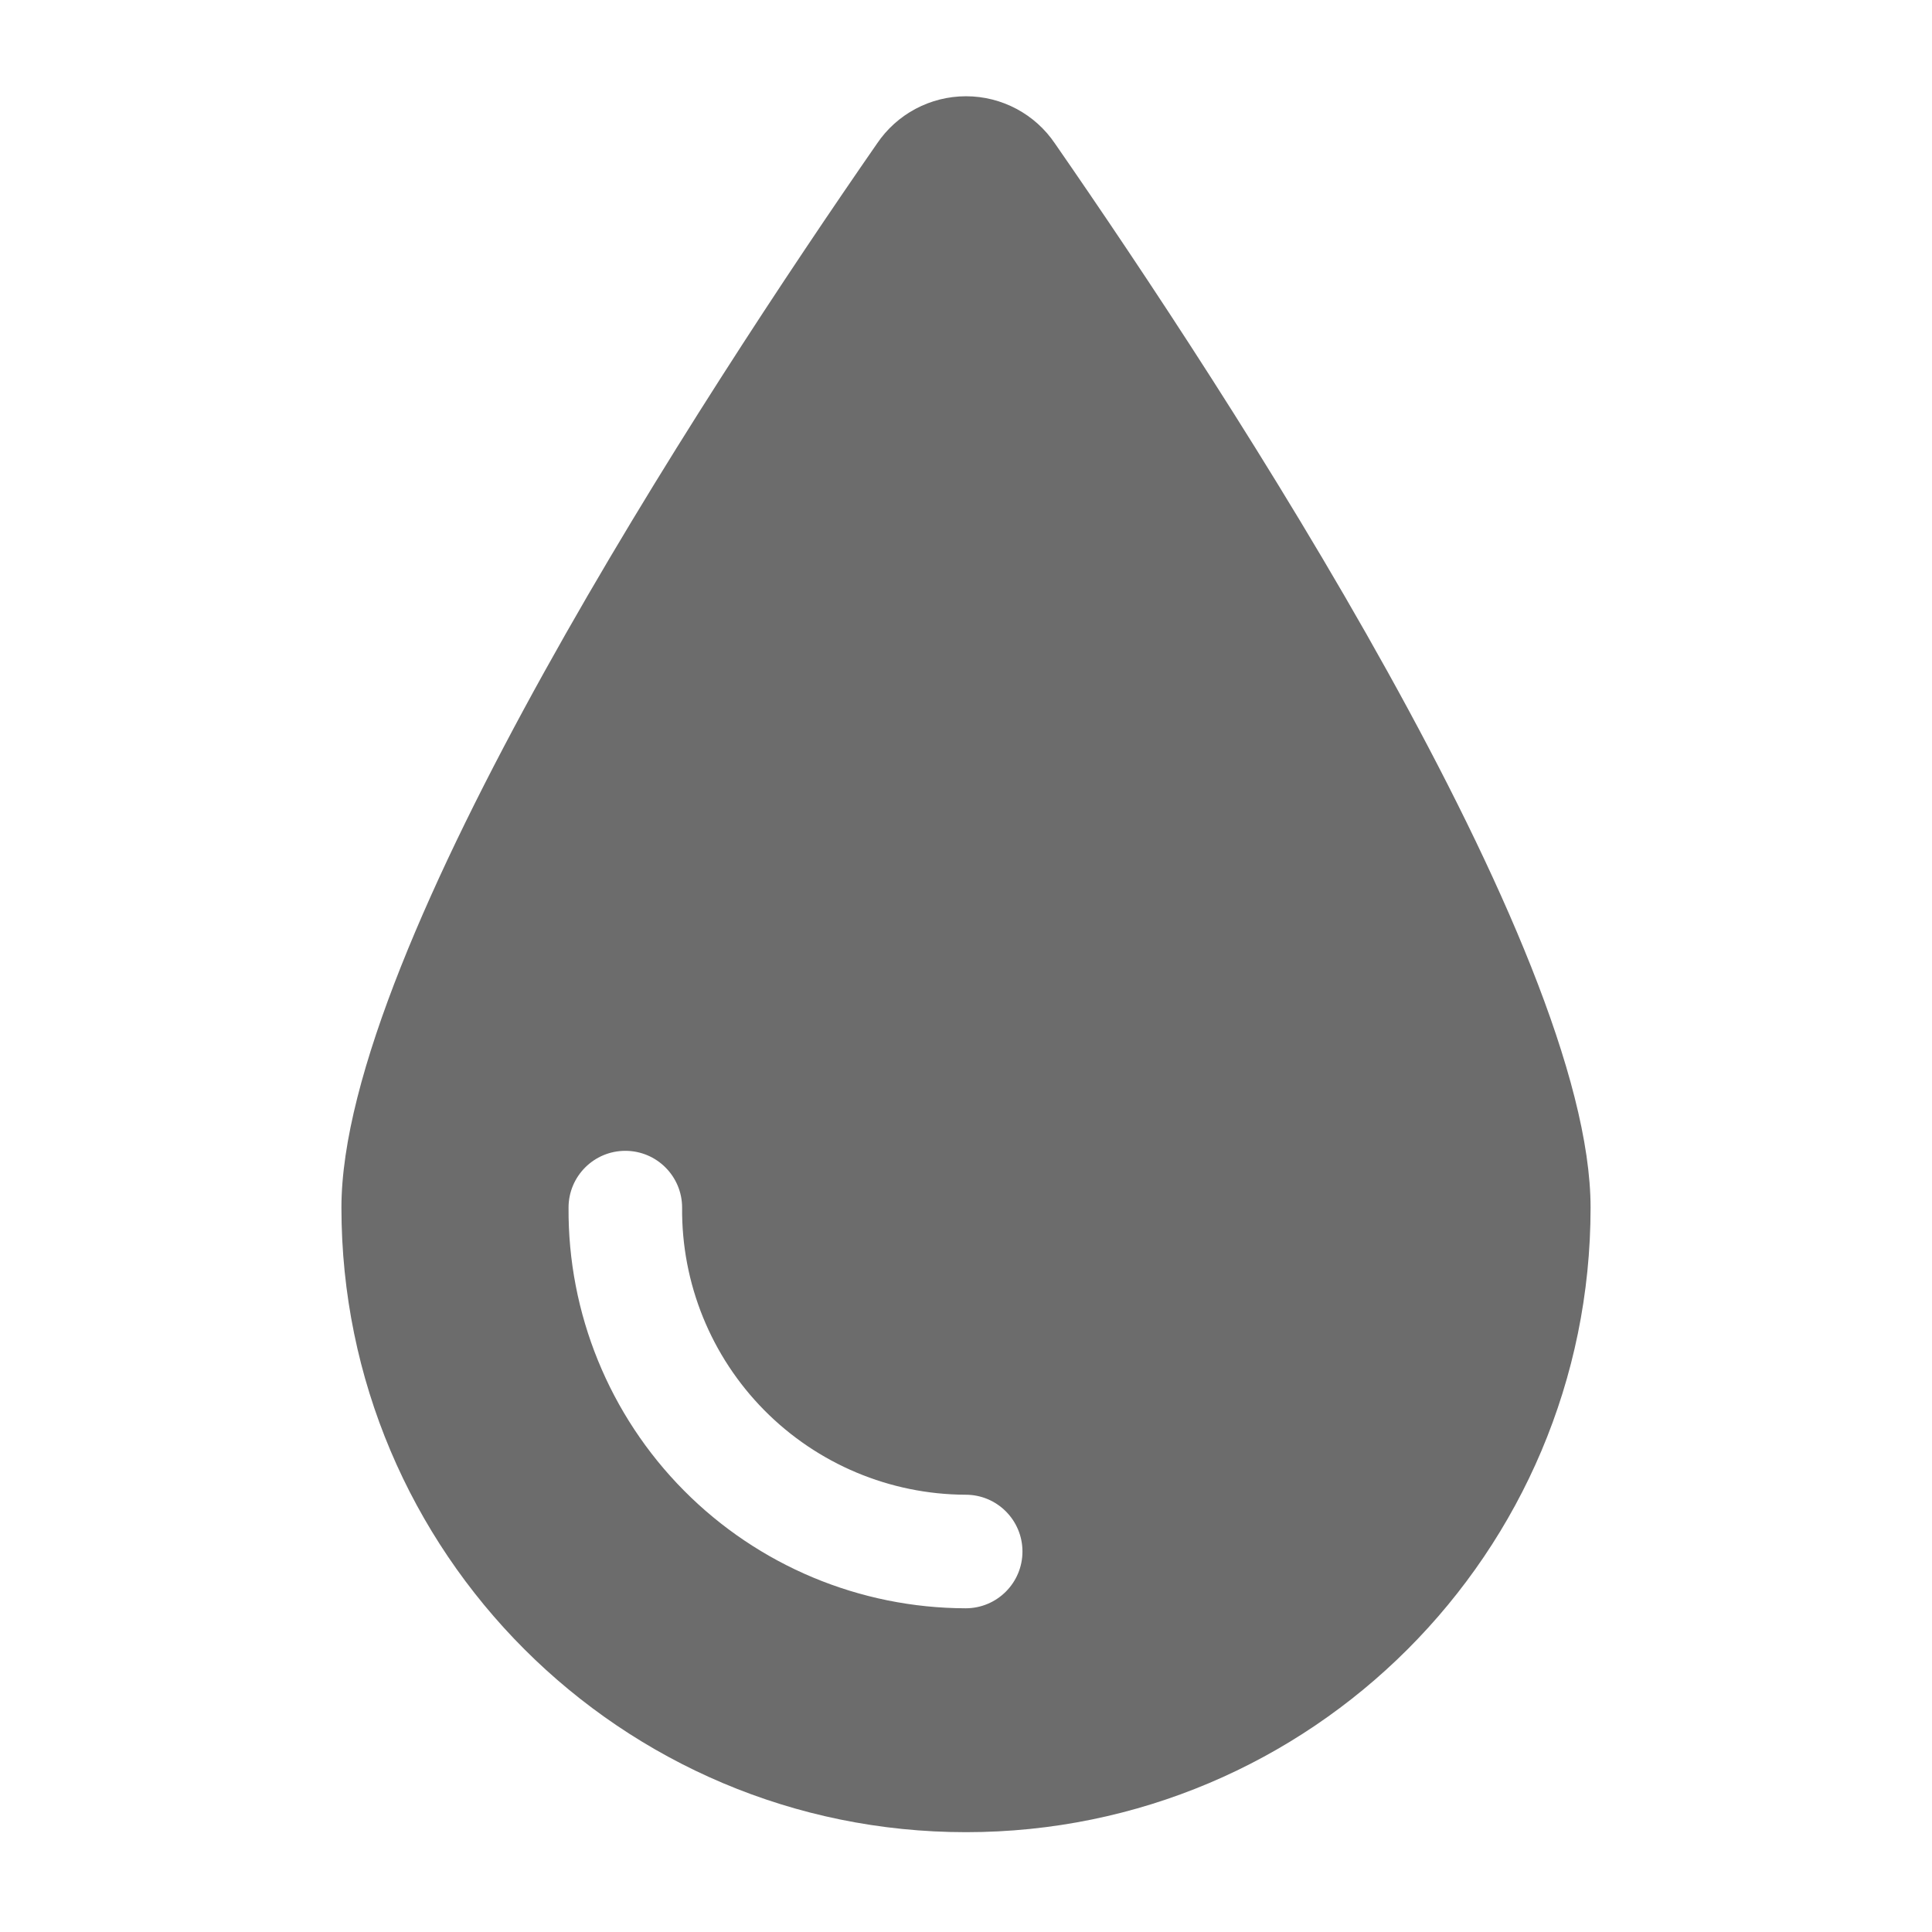
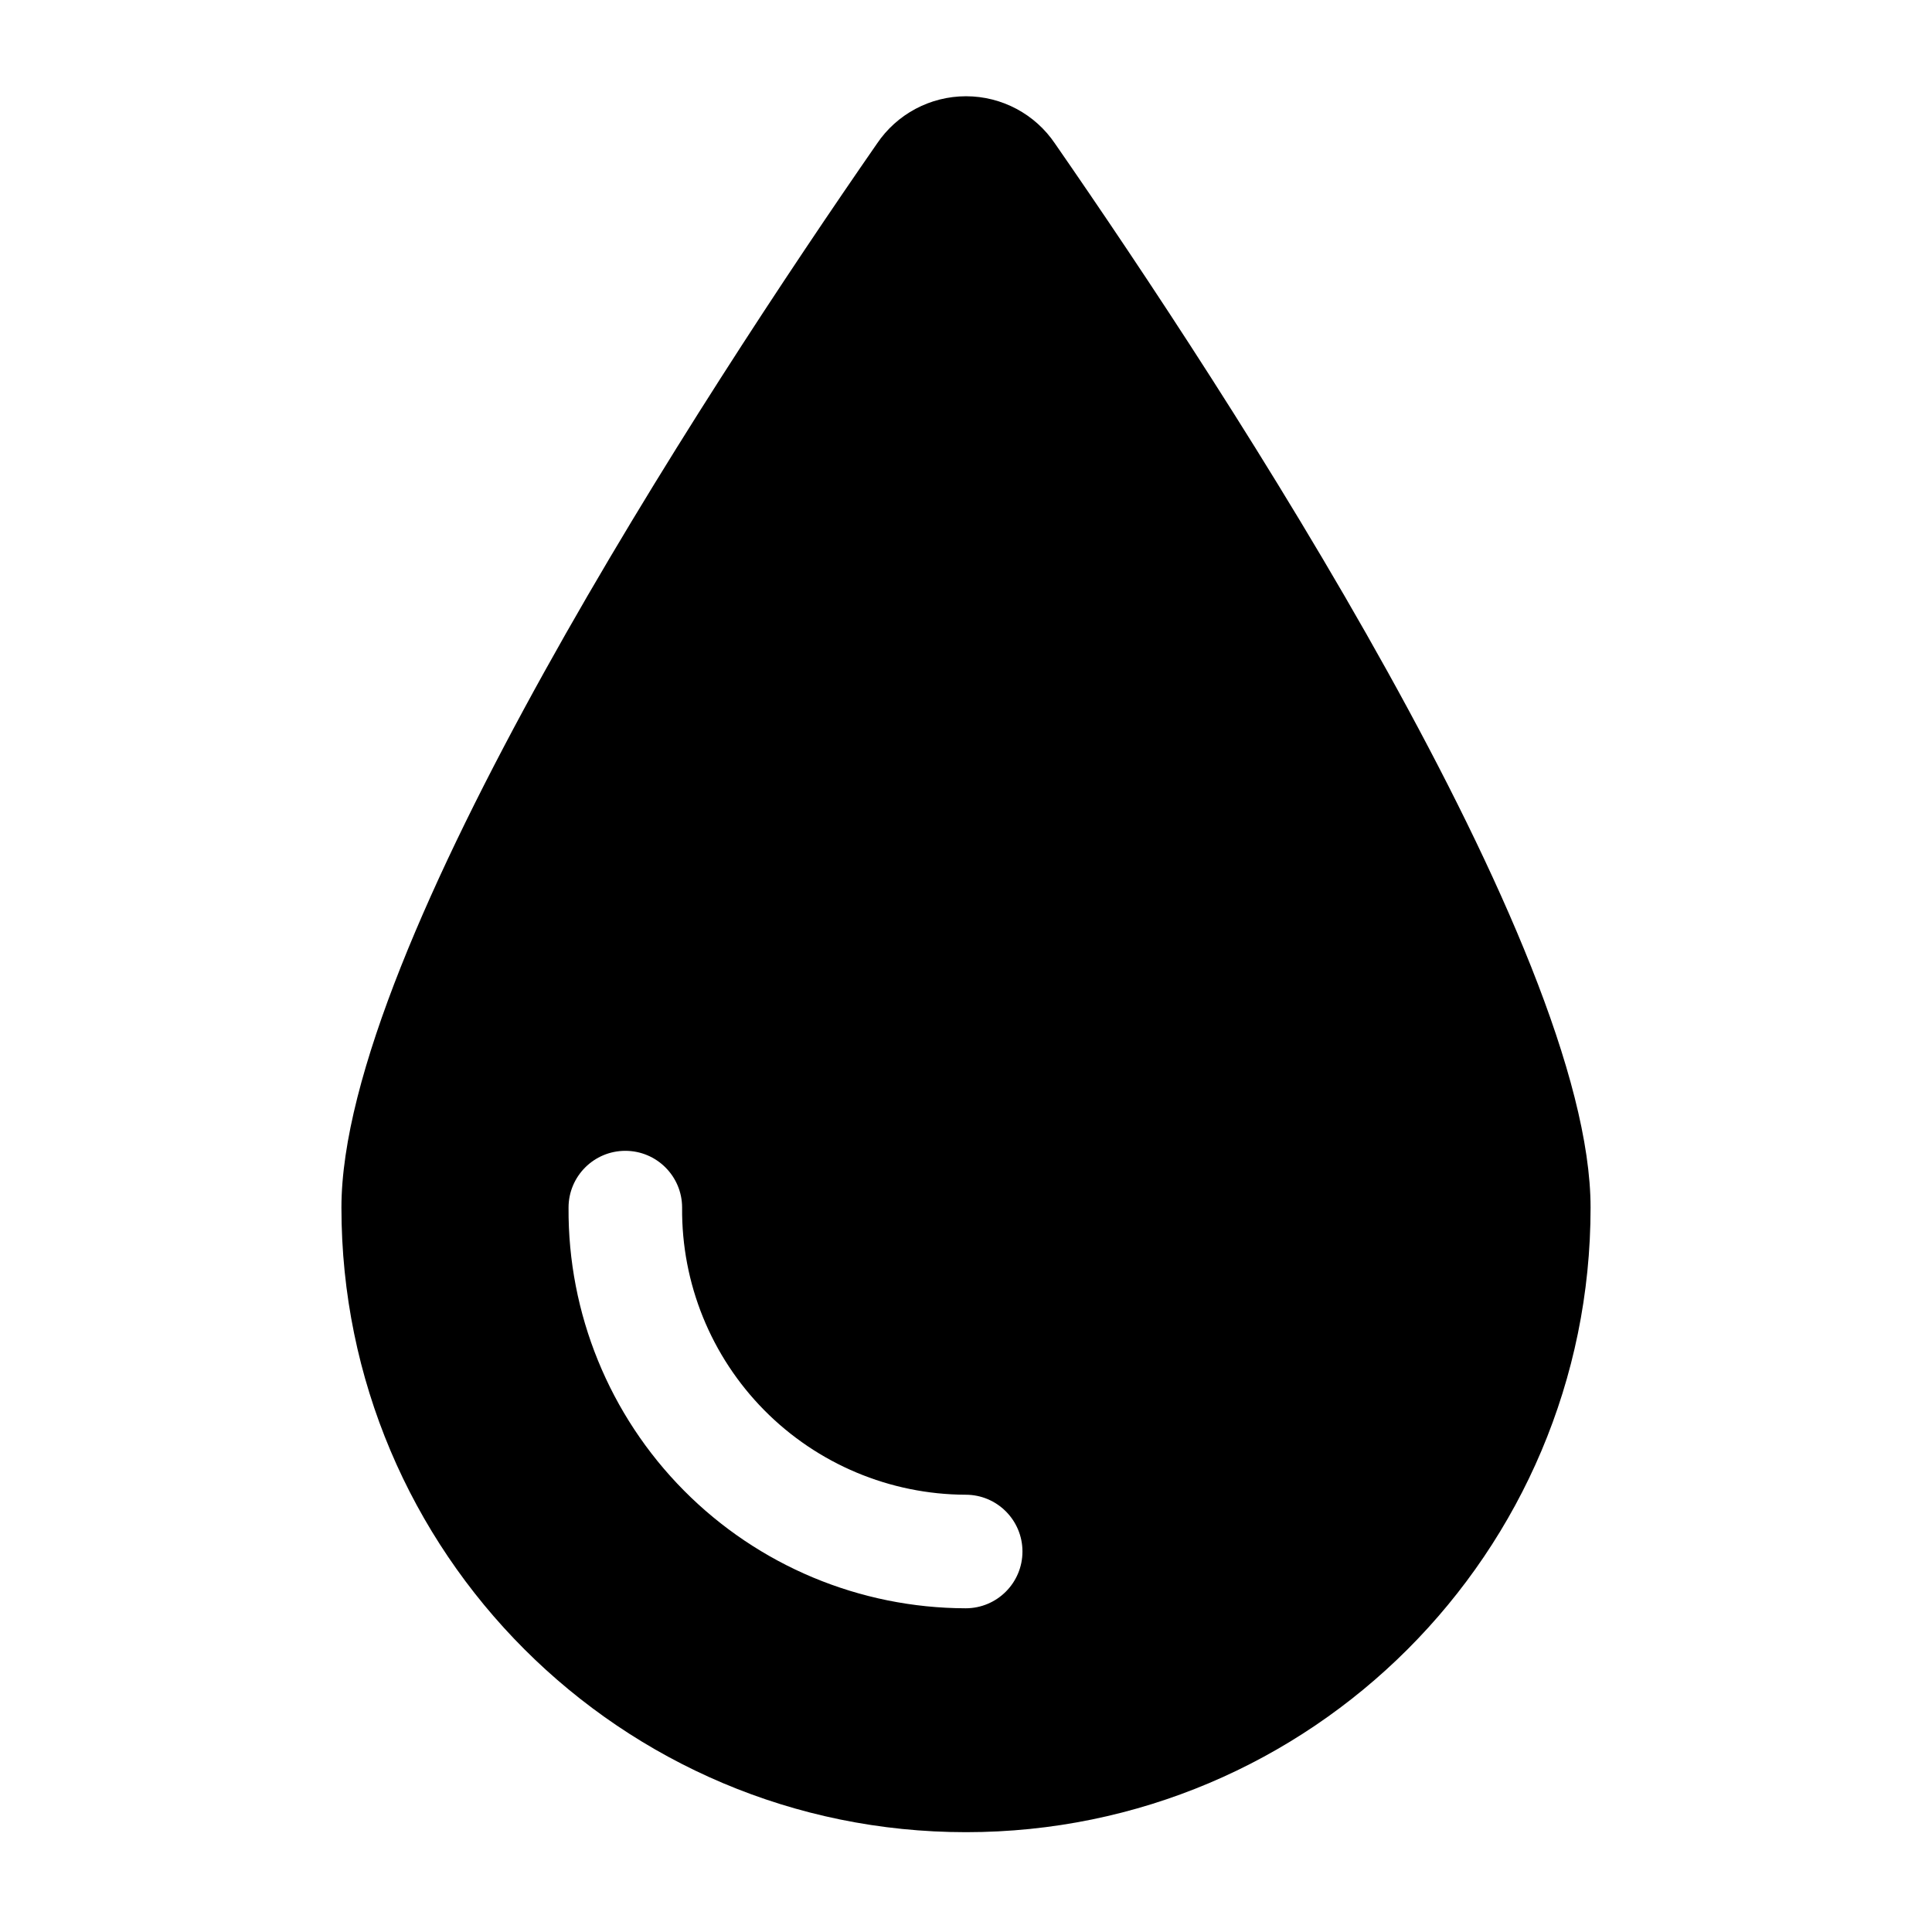
<svg xmlns="http://www.w3.org/2000/svg" width="18" height="18" viewBox="0 0 18 18">
  <g id="Group_81783" data-name="Group 81783" transform="translate(-725 -247)">
    <rect id="Rectangle_64004" data-name="Rectangle 64004" width="18" height="18" rx="5" transform="translate(725 247)" fill="none" />
-     <path id="droplet" d="M16,16.365c0-2.42,3.382-7.593,4.989-9.912a1,1,0,0,1,1.66,0c1.607,2.319,4.989,7.492,4.989,9.912a5.819,5.819,0,1,1-11.638,0Zm3.174,0a.529.529,0,0,0-1.058,0,3.708,3.708,0,0,0,3.7,3.733.529.529,0,1,0,0-1.058A2.651,2.651,0,0,1,19.174,16.365Z" transform="translate(712.181 241.886)" fill="#6c6c6c" />
+     <path id="droplet" d="M16,16.365c0-2.42,3.382-7.593,4.989-9.912a1,1,0,0,1,1.66,0c1.607,2.319,4.989,7.492,4.989,9.912a5.819,5.819,0,1,1-11.638,0Zm3.174,0a.529.529,0,0,0-1.058,0,3.708,3.708,0,0,0,3.7,3.733.529.529,0,1,0,0-1.058A2.651,2.651,0,0,1,19.174,16.365Z" transform="translate(712.181 241.886)" />
  </g>
</svg>
